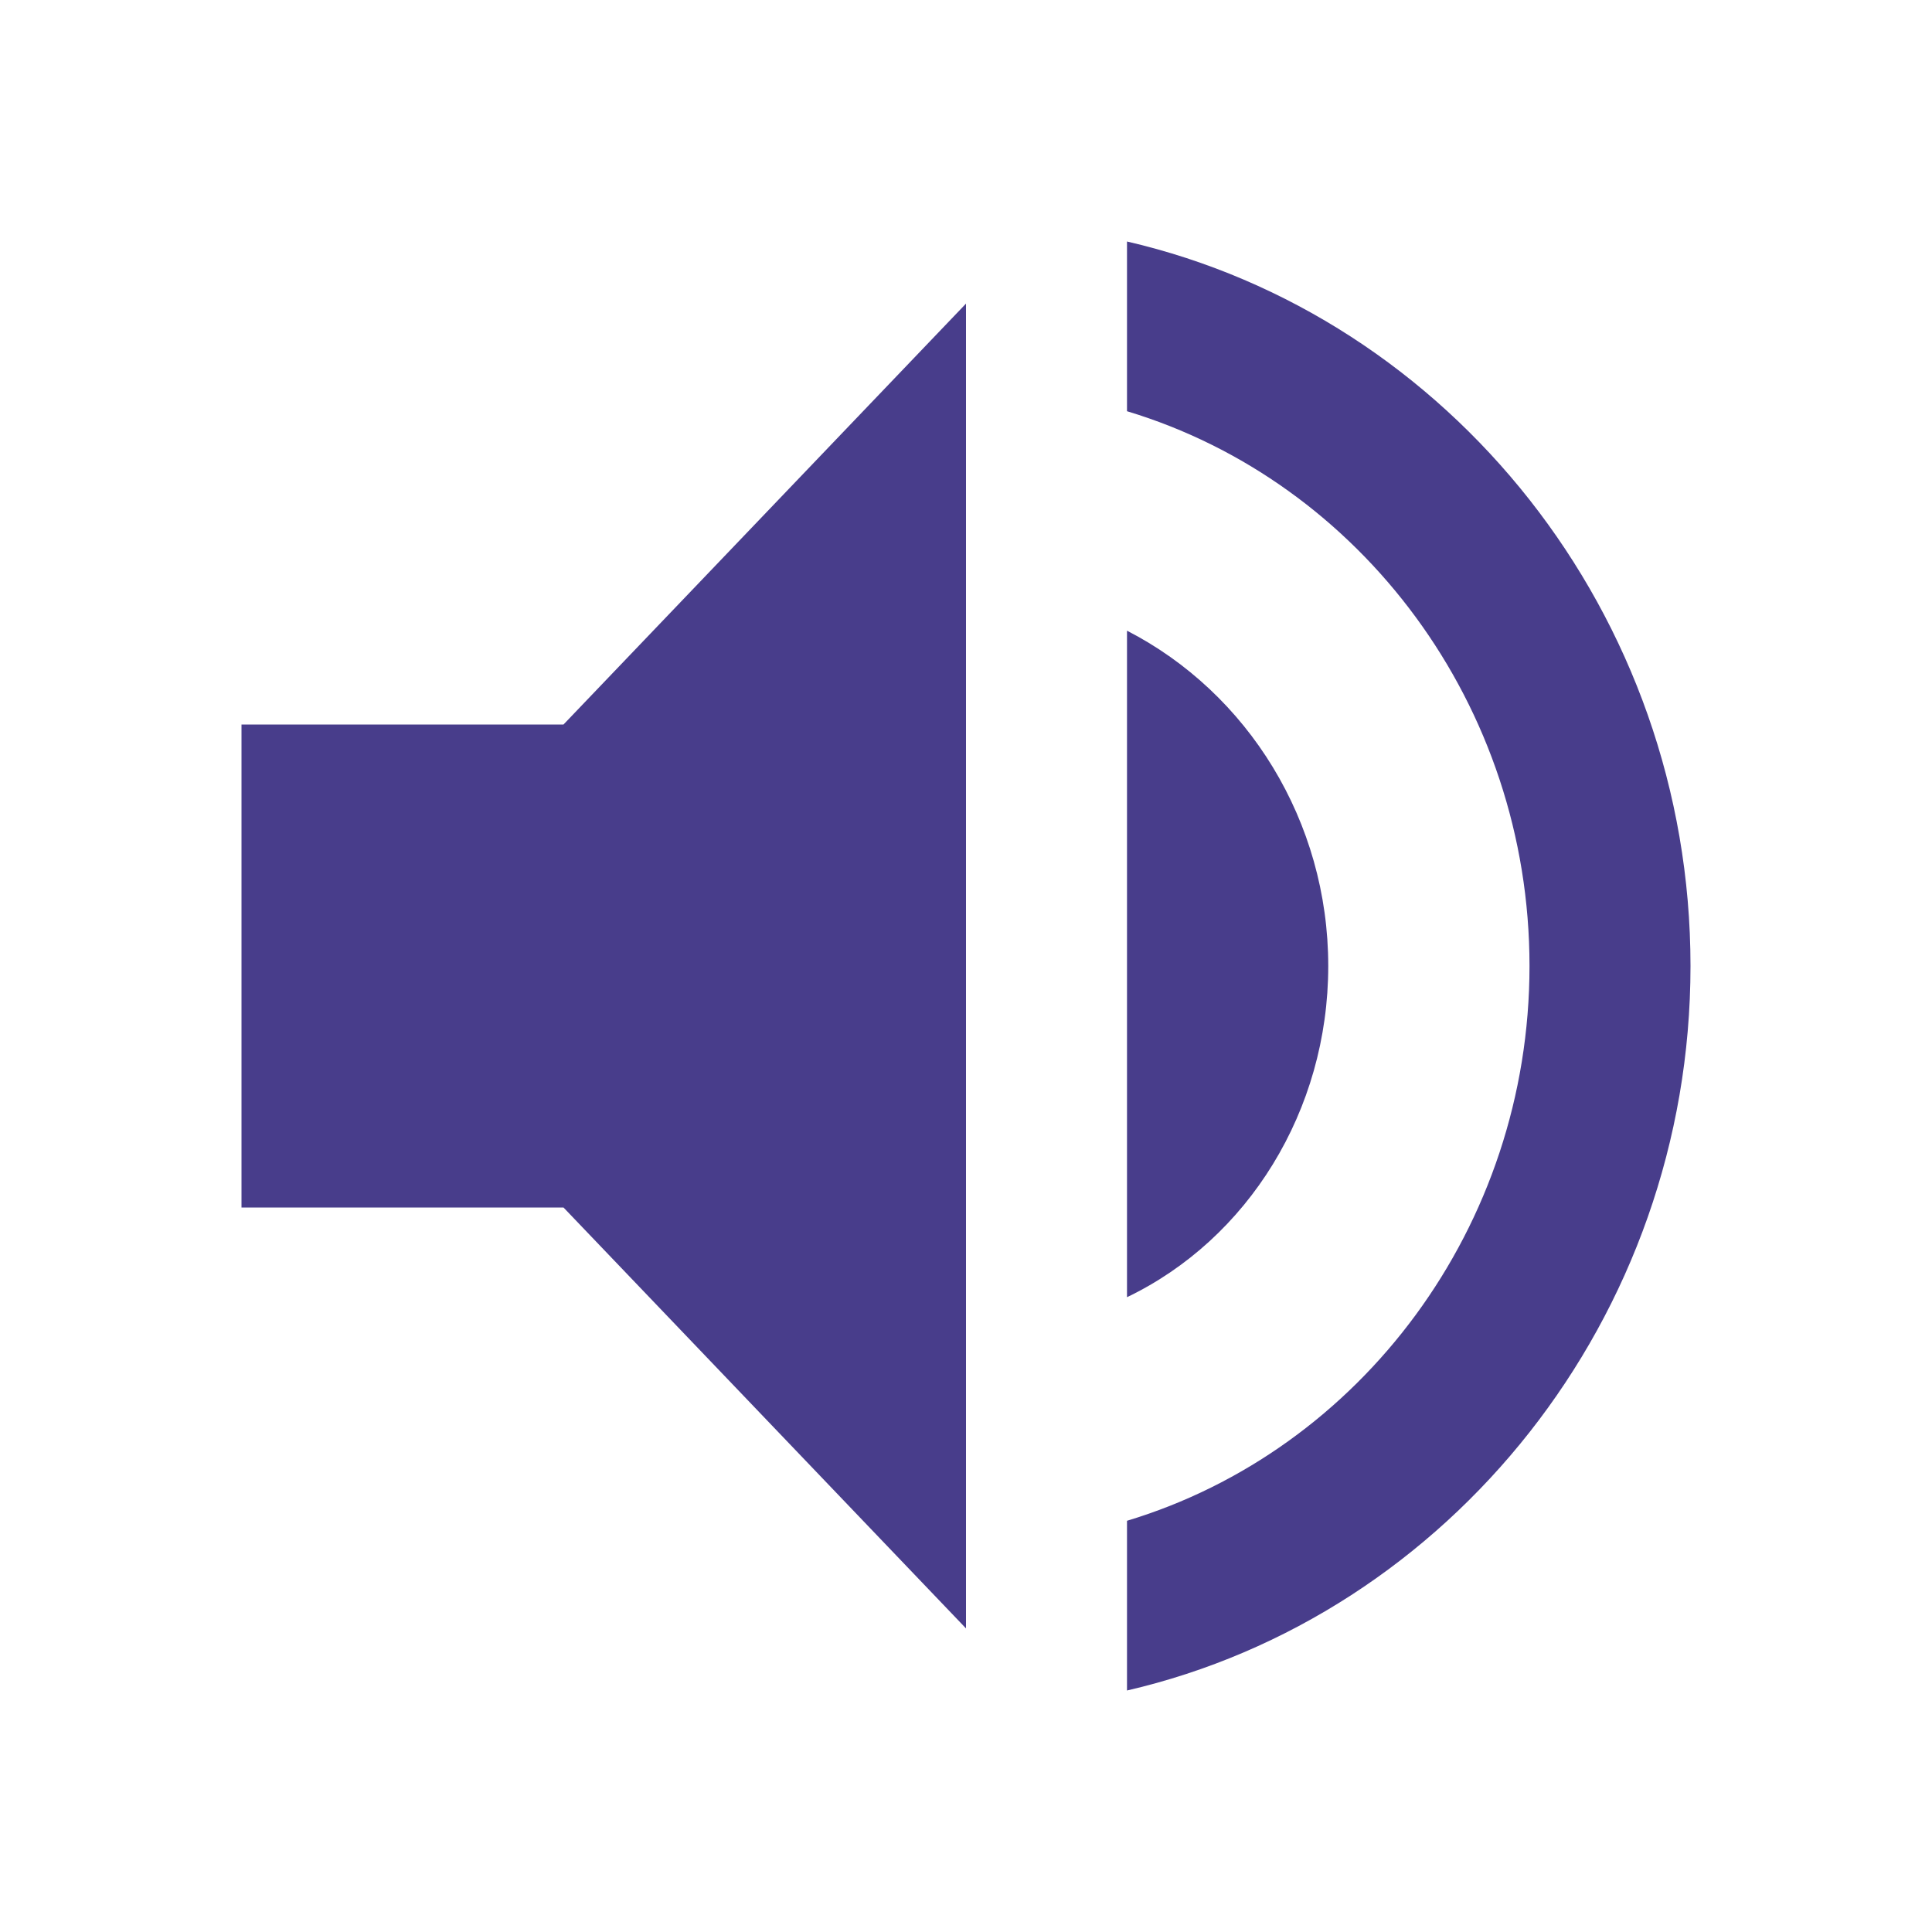
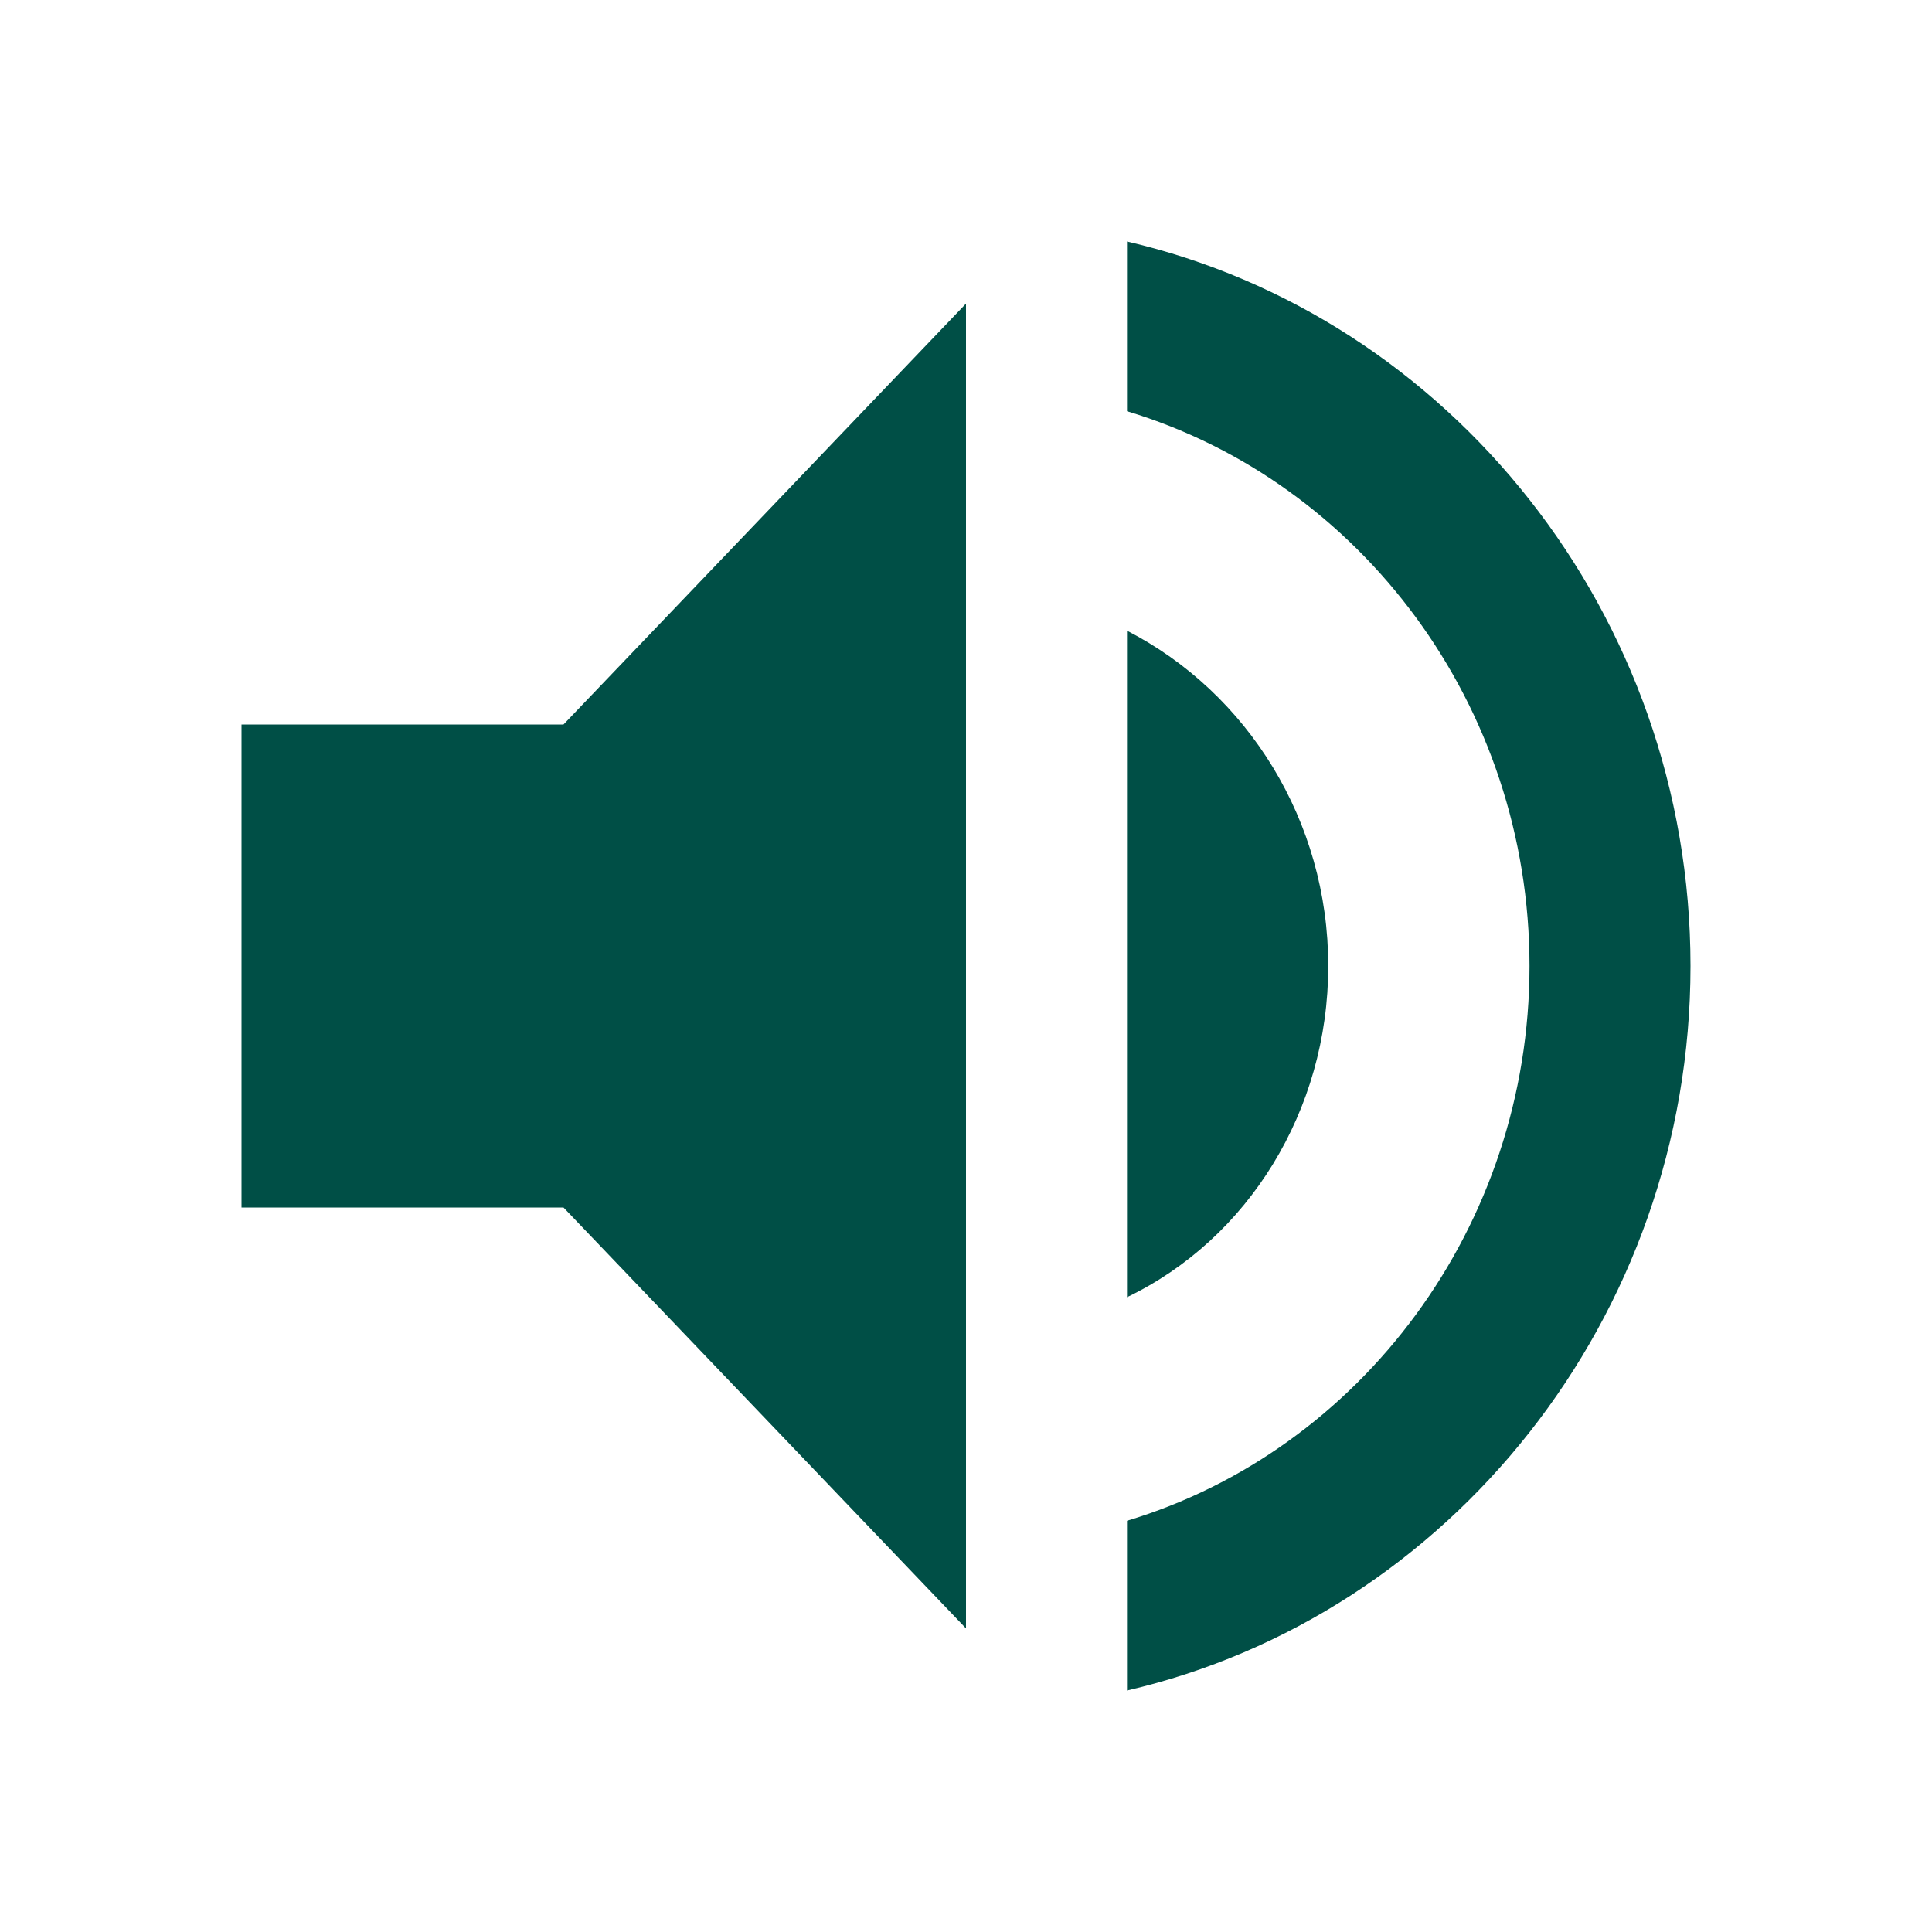
- <svg xmlns="http://www.w3.org/2000/svg" fill="#483d8b" viewBox="0 0 512 512">
+ <svg xmlns="http://www.w3.org/2000/svg" fill="#004F46" viewBox="0 0 512 512">
  <path d="M64 192v128h85.334L256 431.543V80.458L149.334 192H64zm288 64c0-38.399-21.333-72.407-53.333-88.863v176.636C330.667 328.408 352 294.4 352 256zM298.667 64v44.978C360.531 127.632 405.334 186.882 405.334 256c0 69.119-44.803 128.369-106.667 147.022V448C384 428.254 448 349.257 448 256c0-93.256-64-172.254-149.333-192z" />
</svg>
